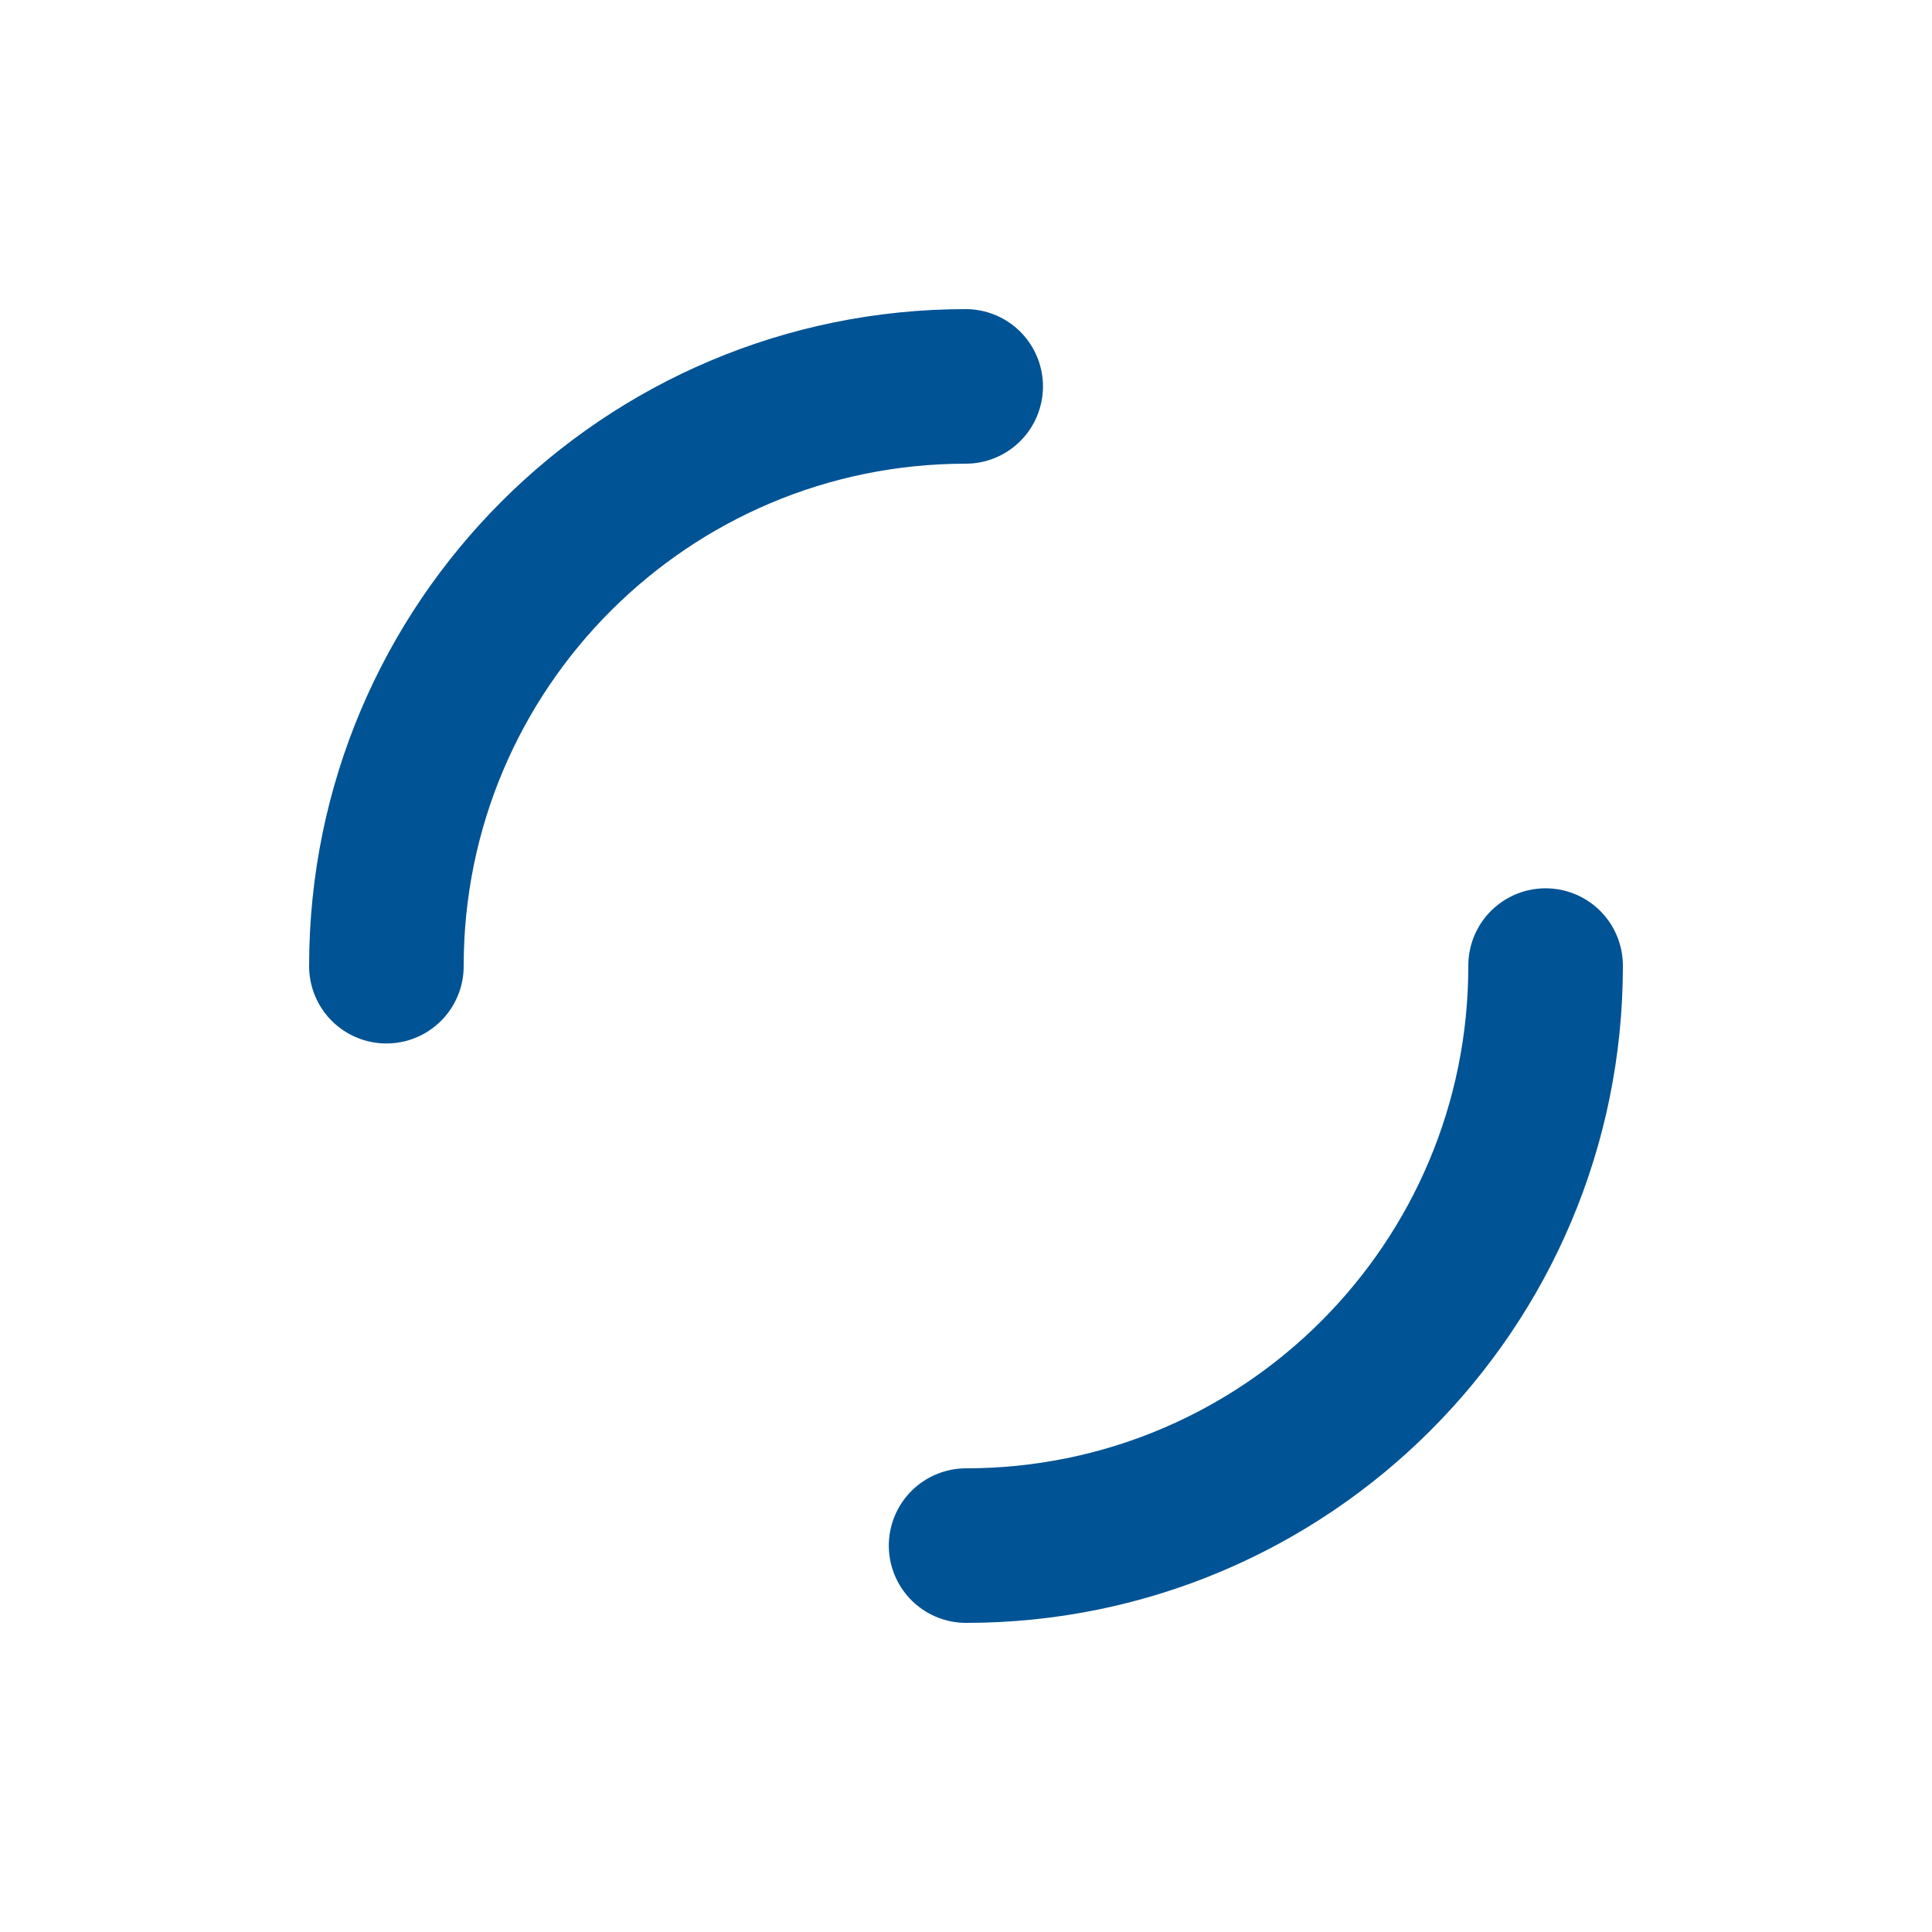
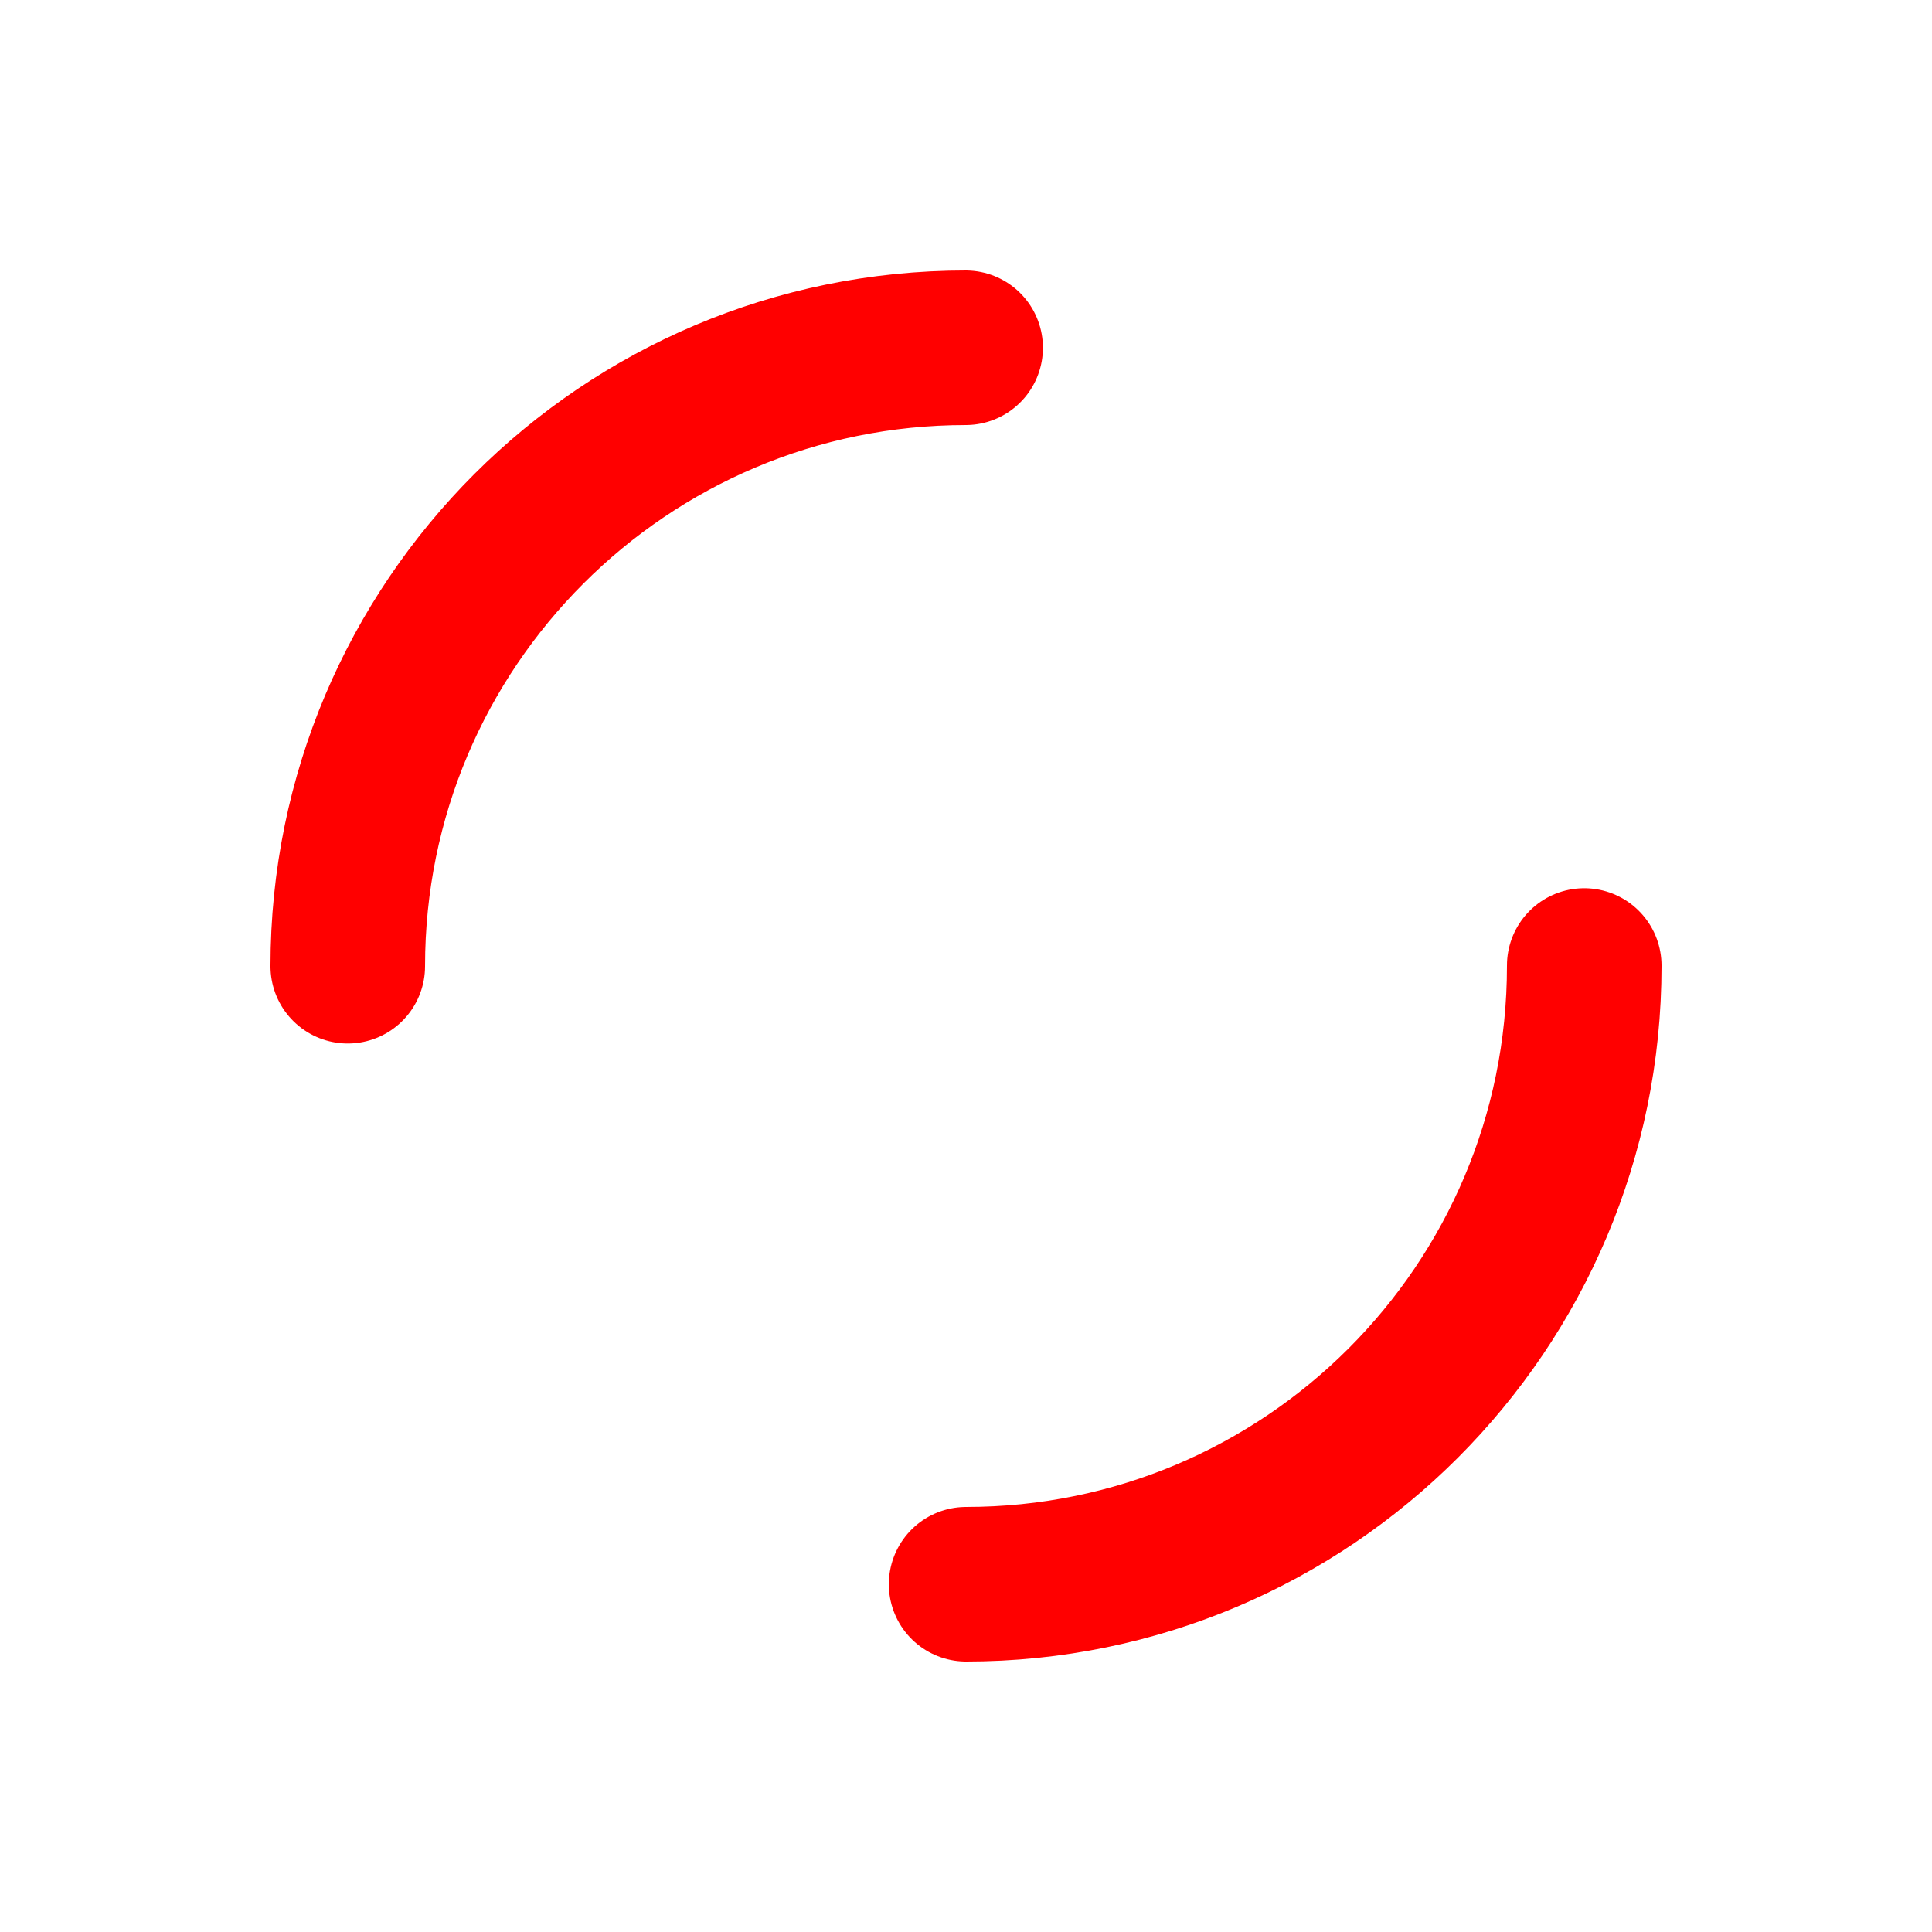
<svg xmlns="http://www.w3.org/2000/svg" style="margin: auto; background: none; display: block; shape-rendering: auto;" width="200px" height="200px" viewBox="0 0 100 100" preserveAspectRatio="xMidYMid">
-   <circle cx="50" cy="50" r="30" stroke-width="8" stroke="#005395" stroke-dasharray="47.124 47.124" fill="none" stroke-linecap="round">
-     <animateTransform attributeName="transform" type="rotate" repeatCount="indefinite" dur="1.538s" keyTimes="0;1" values="0 50 50;360 50 50" />
+   <circle cx="50" cy="50" r="32" stroke-width="8" stroke="#ff0000" stroke-dasharray="50.265 50.265" fill="none" stroke-linecap="round">
+     <animateTransform attributeName="transform" type="rotate" repeatCount="indefinite" dur="1s" keyTimes="0;1" values="0 50 50;360 50 50" />
  </circle>
</svg>
